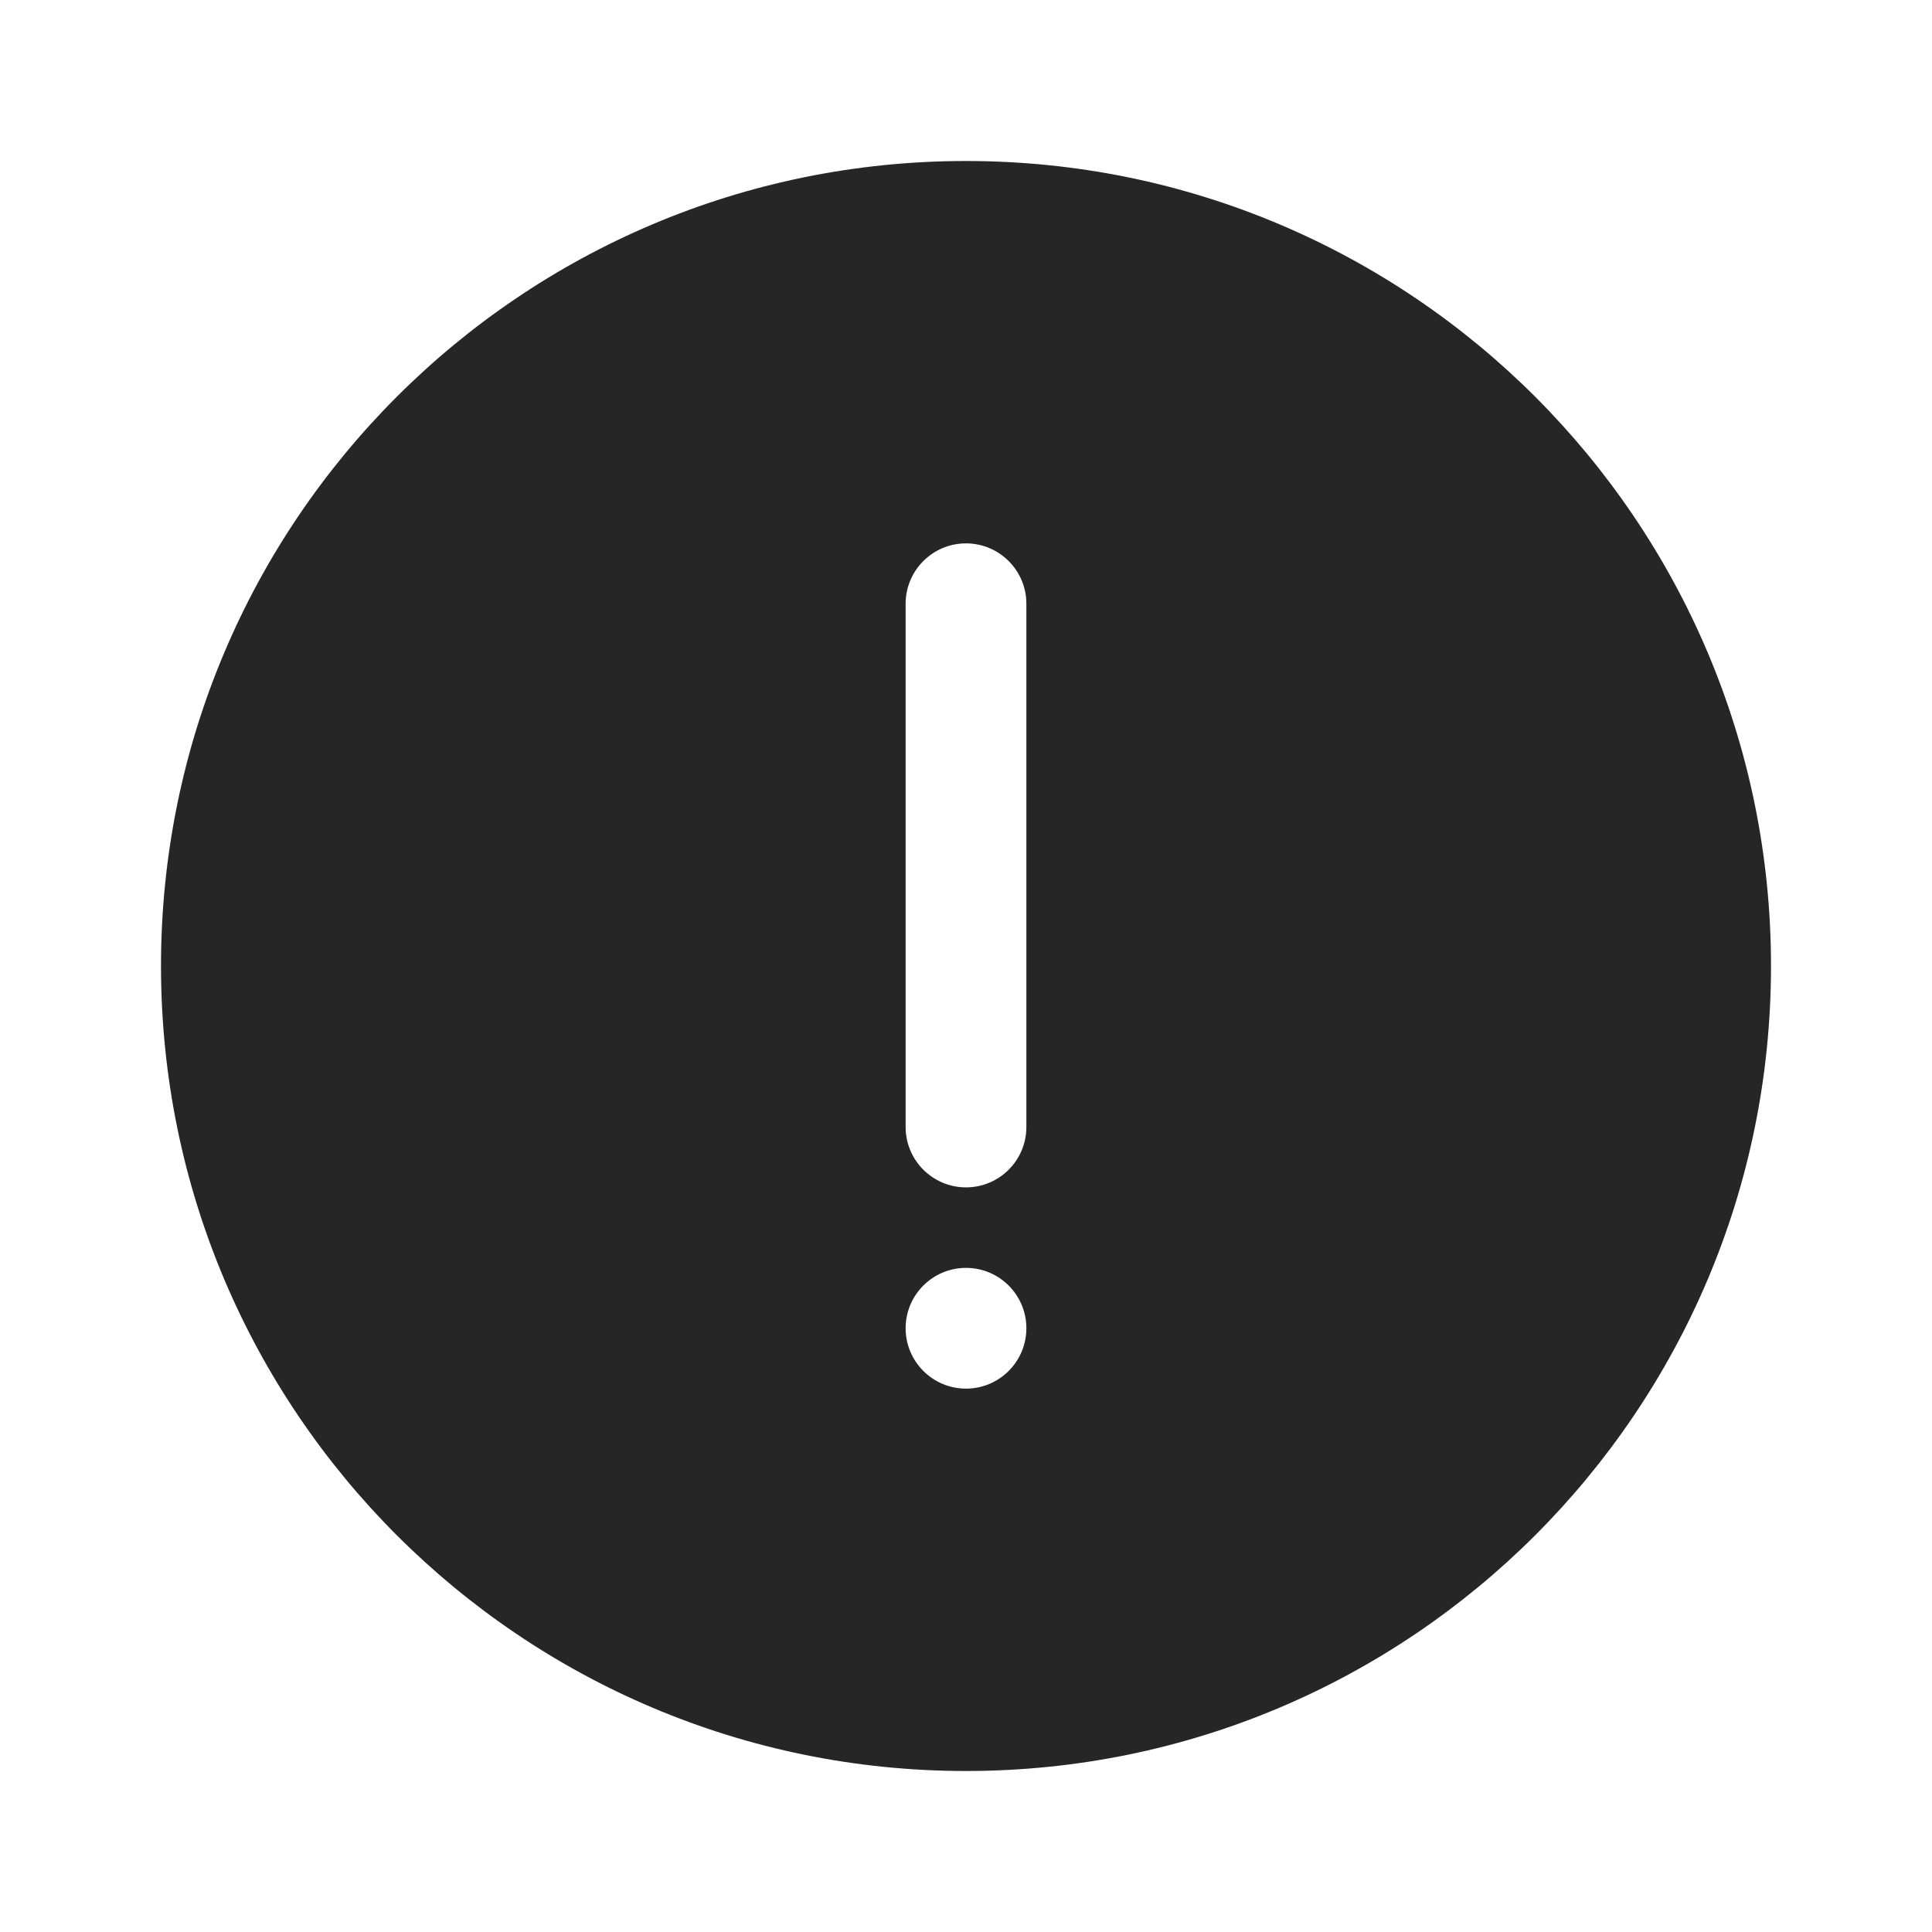
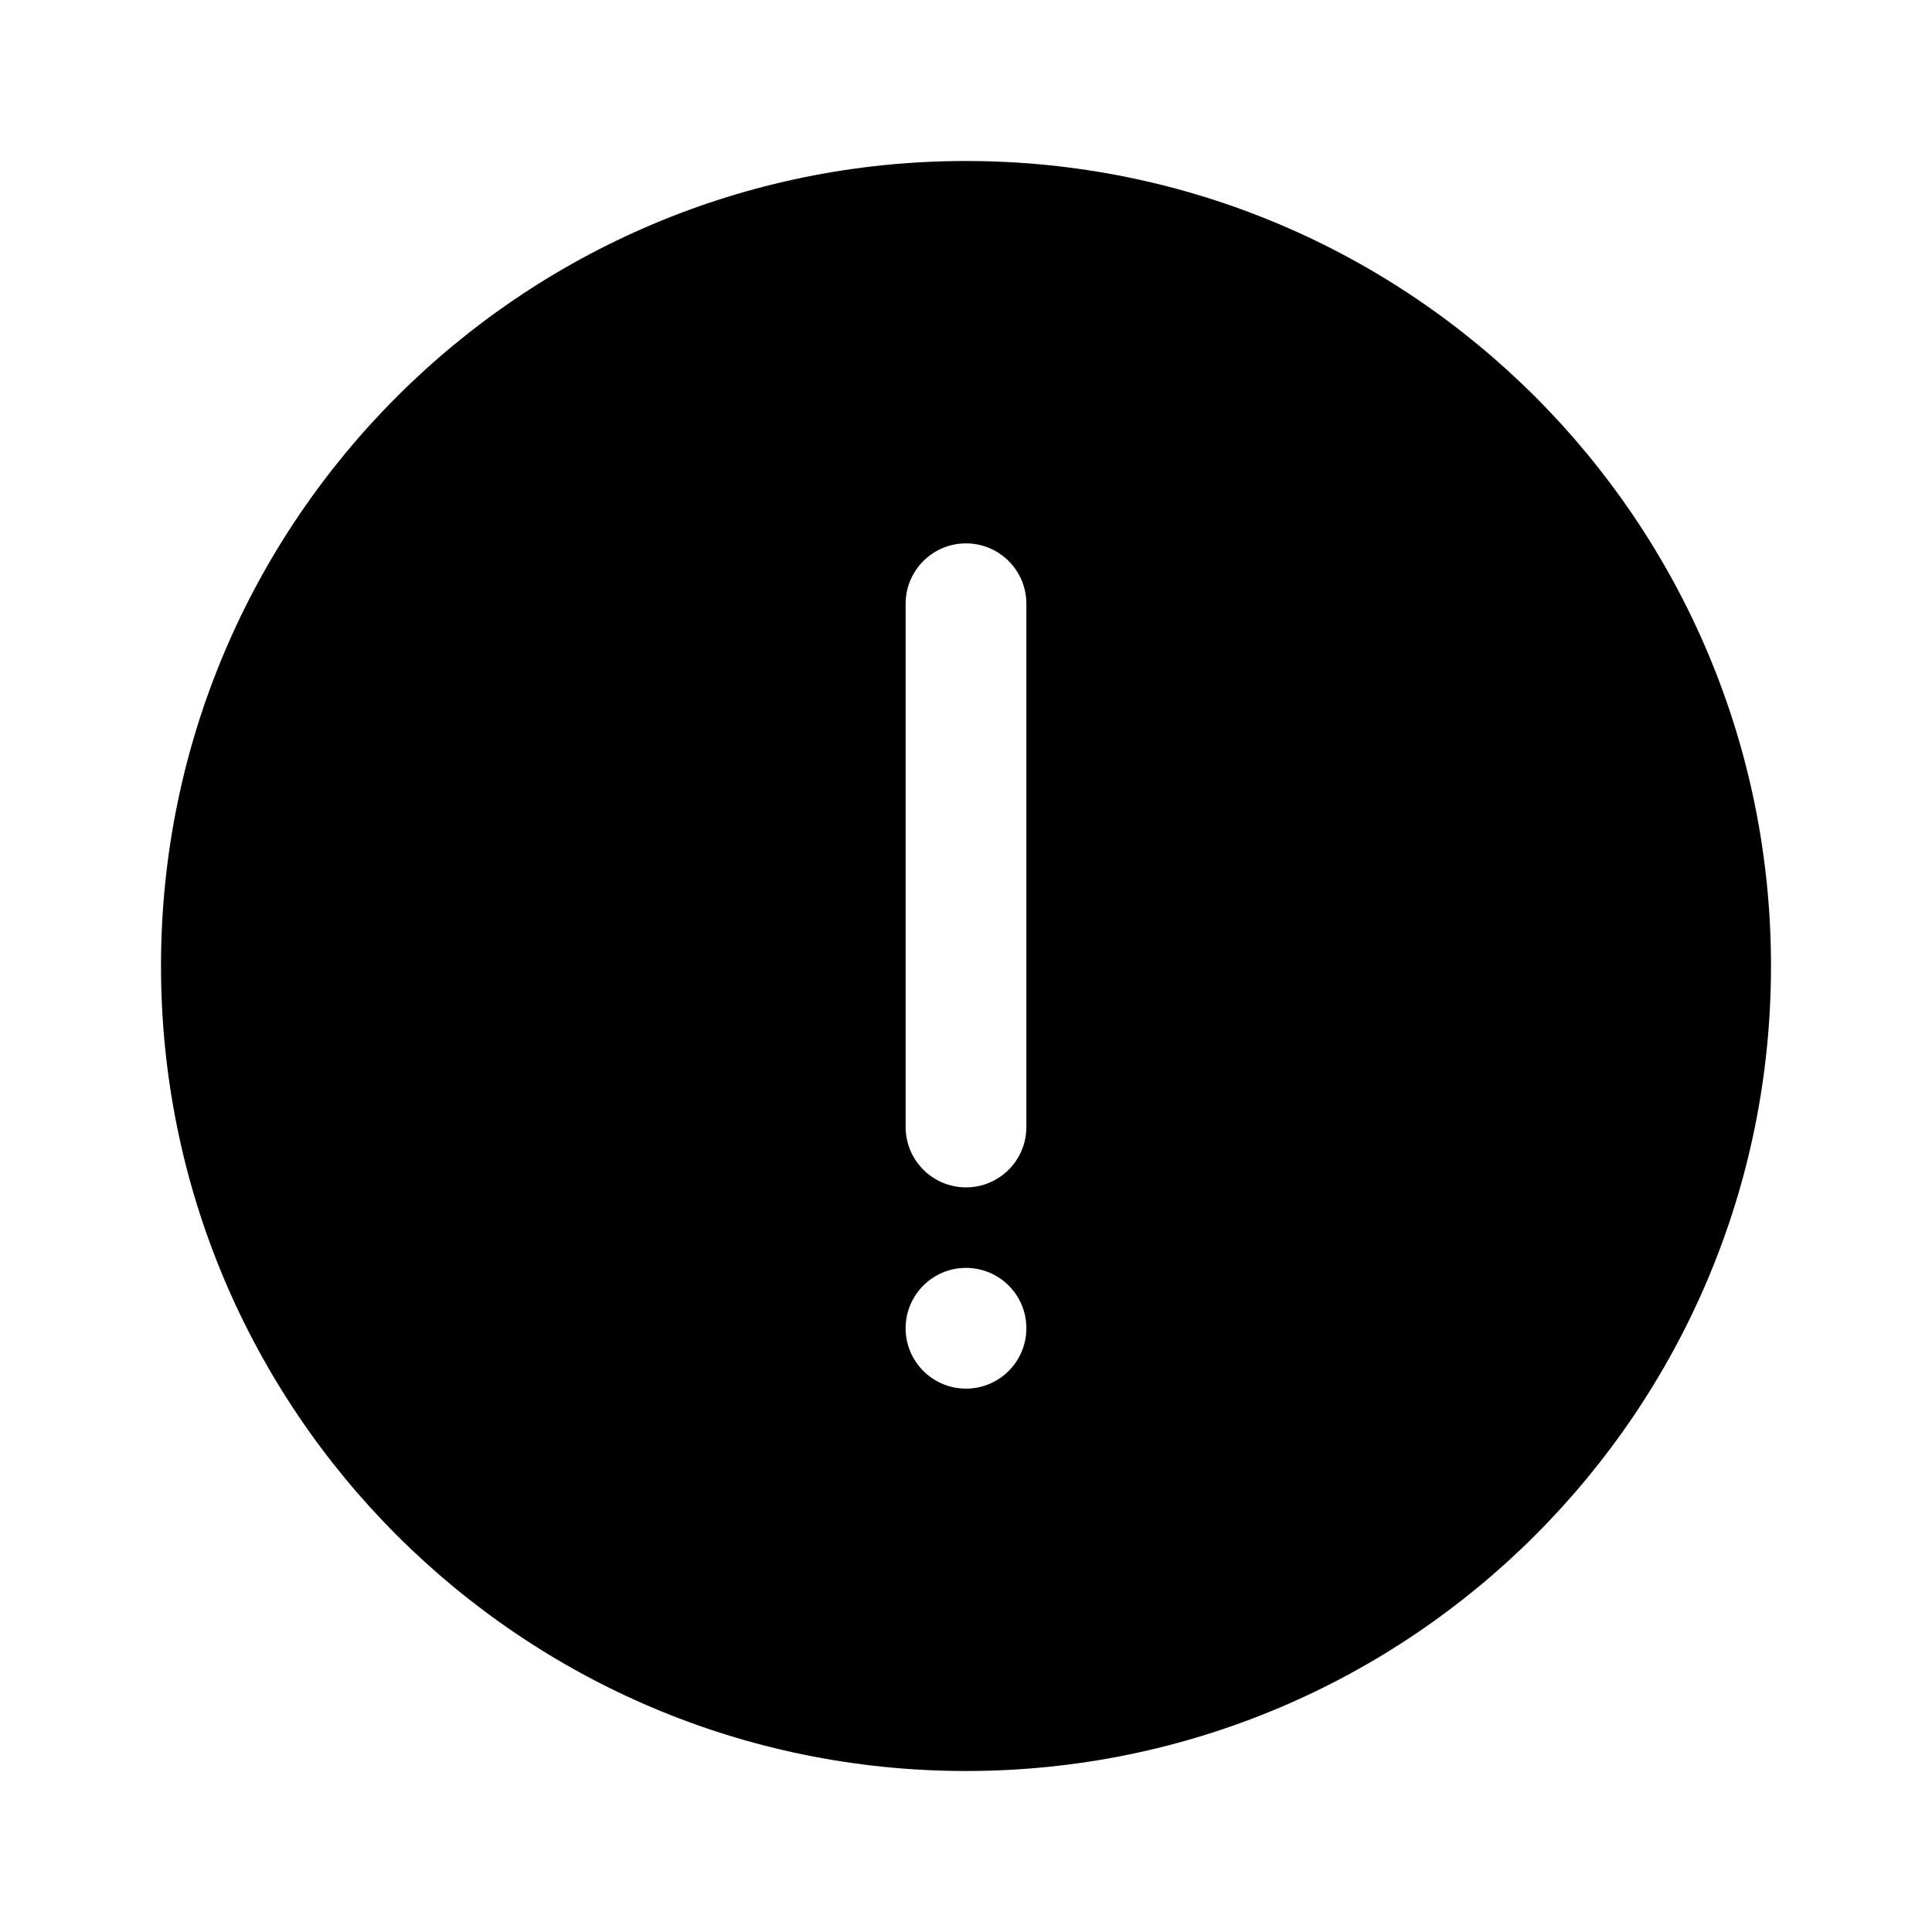
<svg xmlns="http://www.w3.org/2000/svg" width="current" height="current" viewBox="0 0 24 24" fill="none">
-   <path fill-rule="evenodd" clip-rule="evenodd" d="M12 2C6.477 2 2 6.477 2 12C2 17.523 6.477 22 12 22C17.523 22 22 17.523 22 12C22 6.477 17.523 2 12 2ZM11.25 7.5C11.25 7.086 11.586 6.75 12 6.75C12.414 6.75 12.75 7.086 12.75 7.5V14C12.75 14.414 12.414 14.75 12 14.75C11.586 14.75 11.25 14.414 11.25 14V7.5ZM12.75 16.5C12.75 16.914 12.414 17.25 12 17.25C11.586 17.25 11.25 16.914 11.25 16.5C11.25 16.086 11.586 15.75 12 15.75C12.414 15.75 12.75 16.086 12.75 16.5Z" fill="#262626" />
+   <path fill-rule="evenodd" clip-rule="evenodd" d="M12 2C6.477 2 2 6.477 2 12C2 17.523 6.477 22 12 22C17.523 22 22 17.523 22 12C22 6.477 17.523 2 12 2ZM11.25 7.5C11.25 7.086 11.586 6.75 12 6.75C12.414 6.75 12.75 7.086 12.75 7.5V14C12.75 14.414 12.414 14.75 12 14.75C11.586 14.75 11.25 14.414 11.25 14V7.5ZM12.75 16.5C12.75 16.914 12.414 17.25 12 17.25C11.586 17.25 11.25 16.914 11.25 16.5C11.25 16.086 11.586 15.75 12 15.75C12.414 15.75 12.75 16.086 12.75 16.5Z" fill="currentColor" />
</svg>
